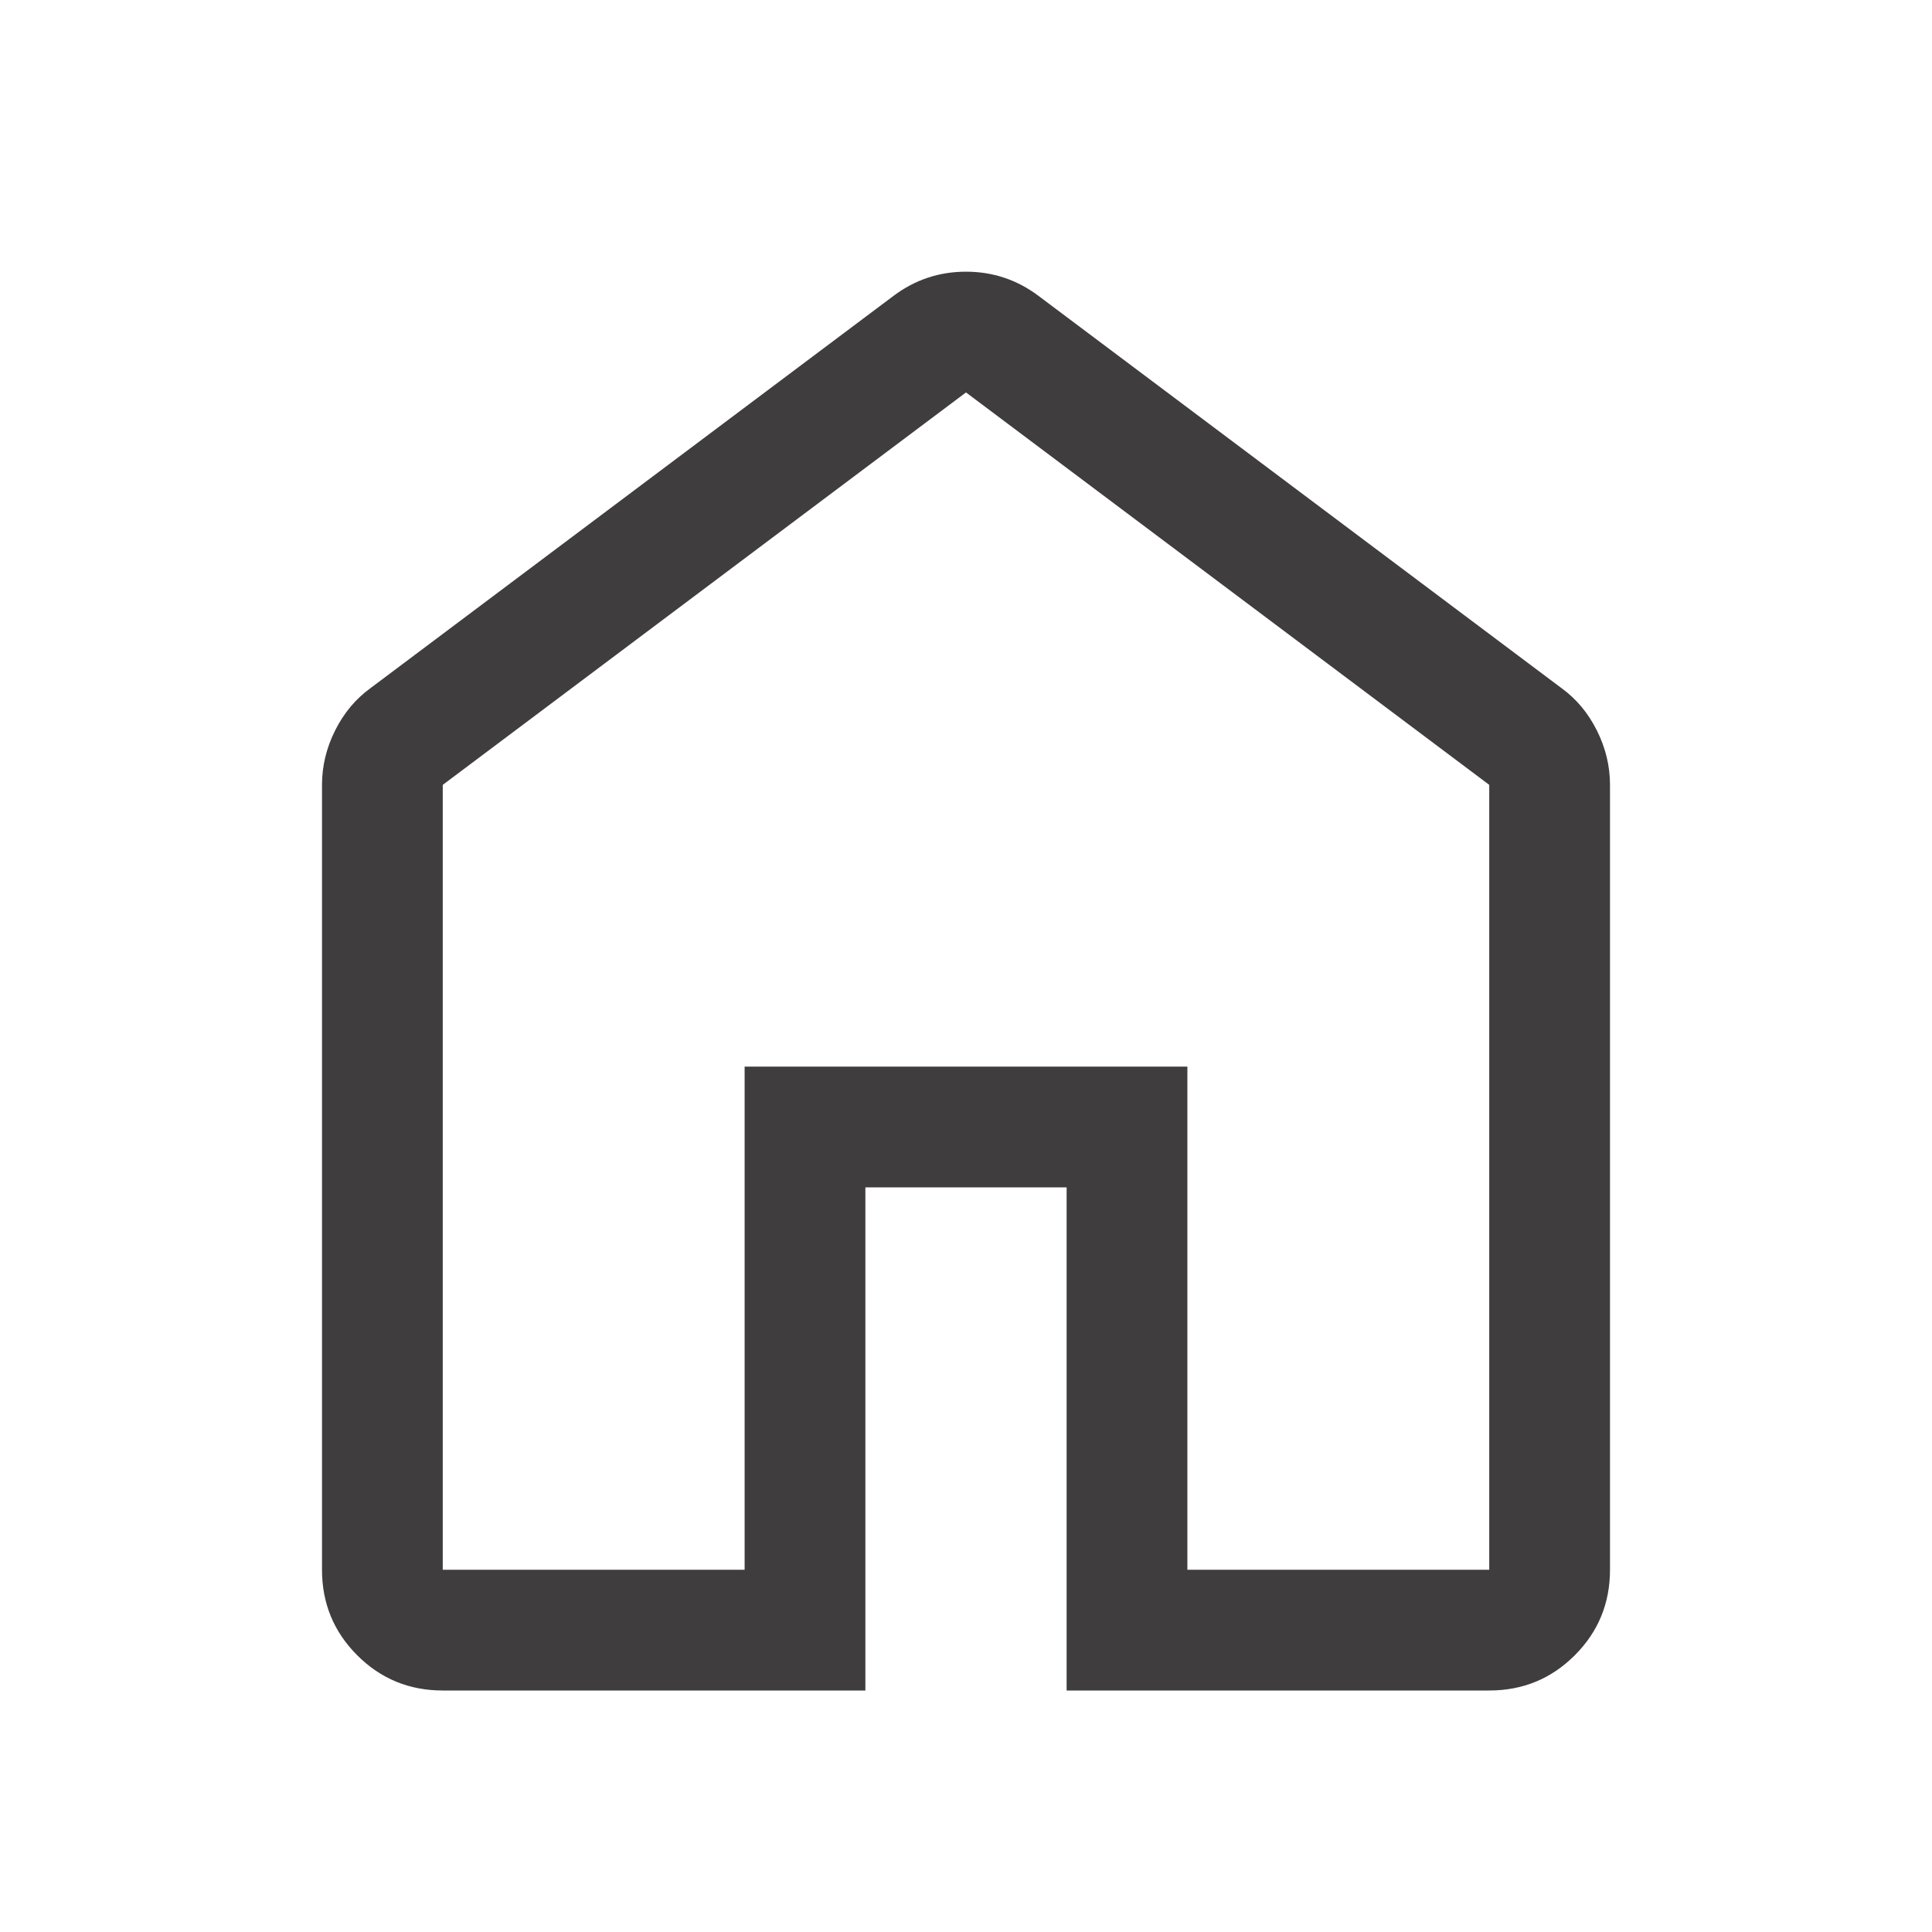
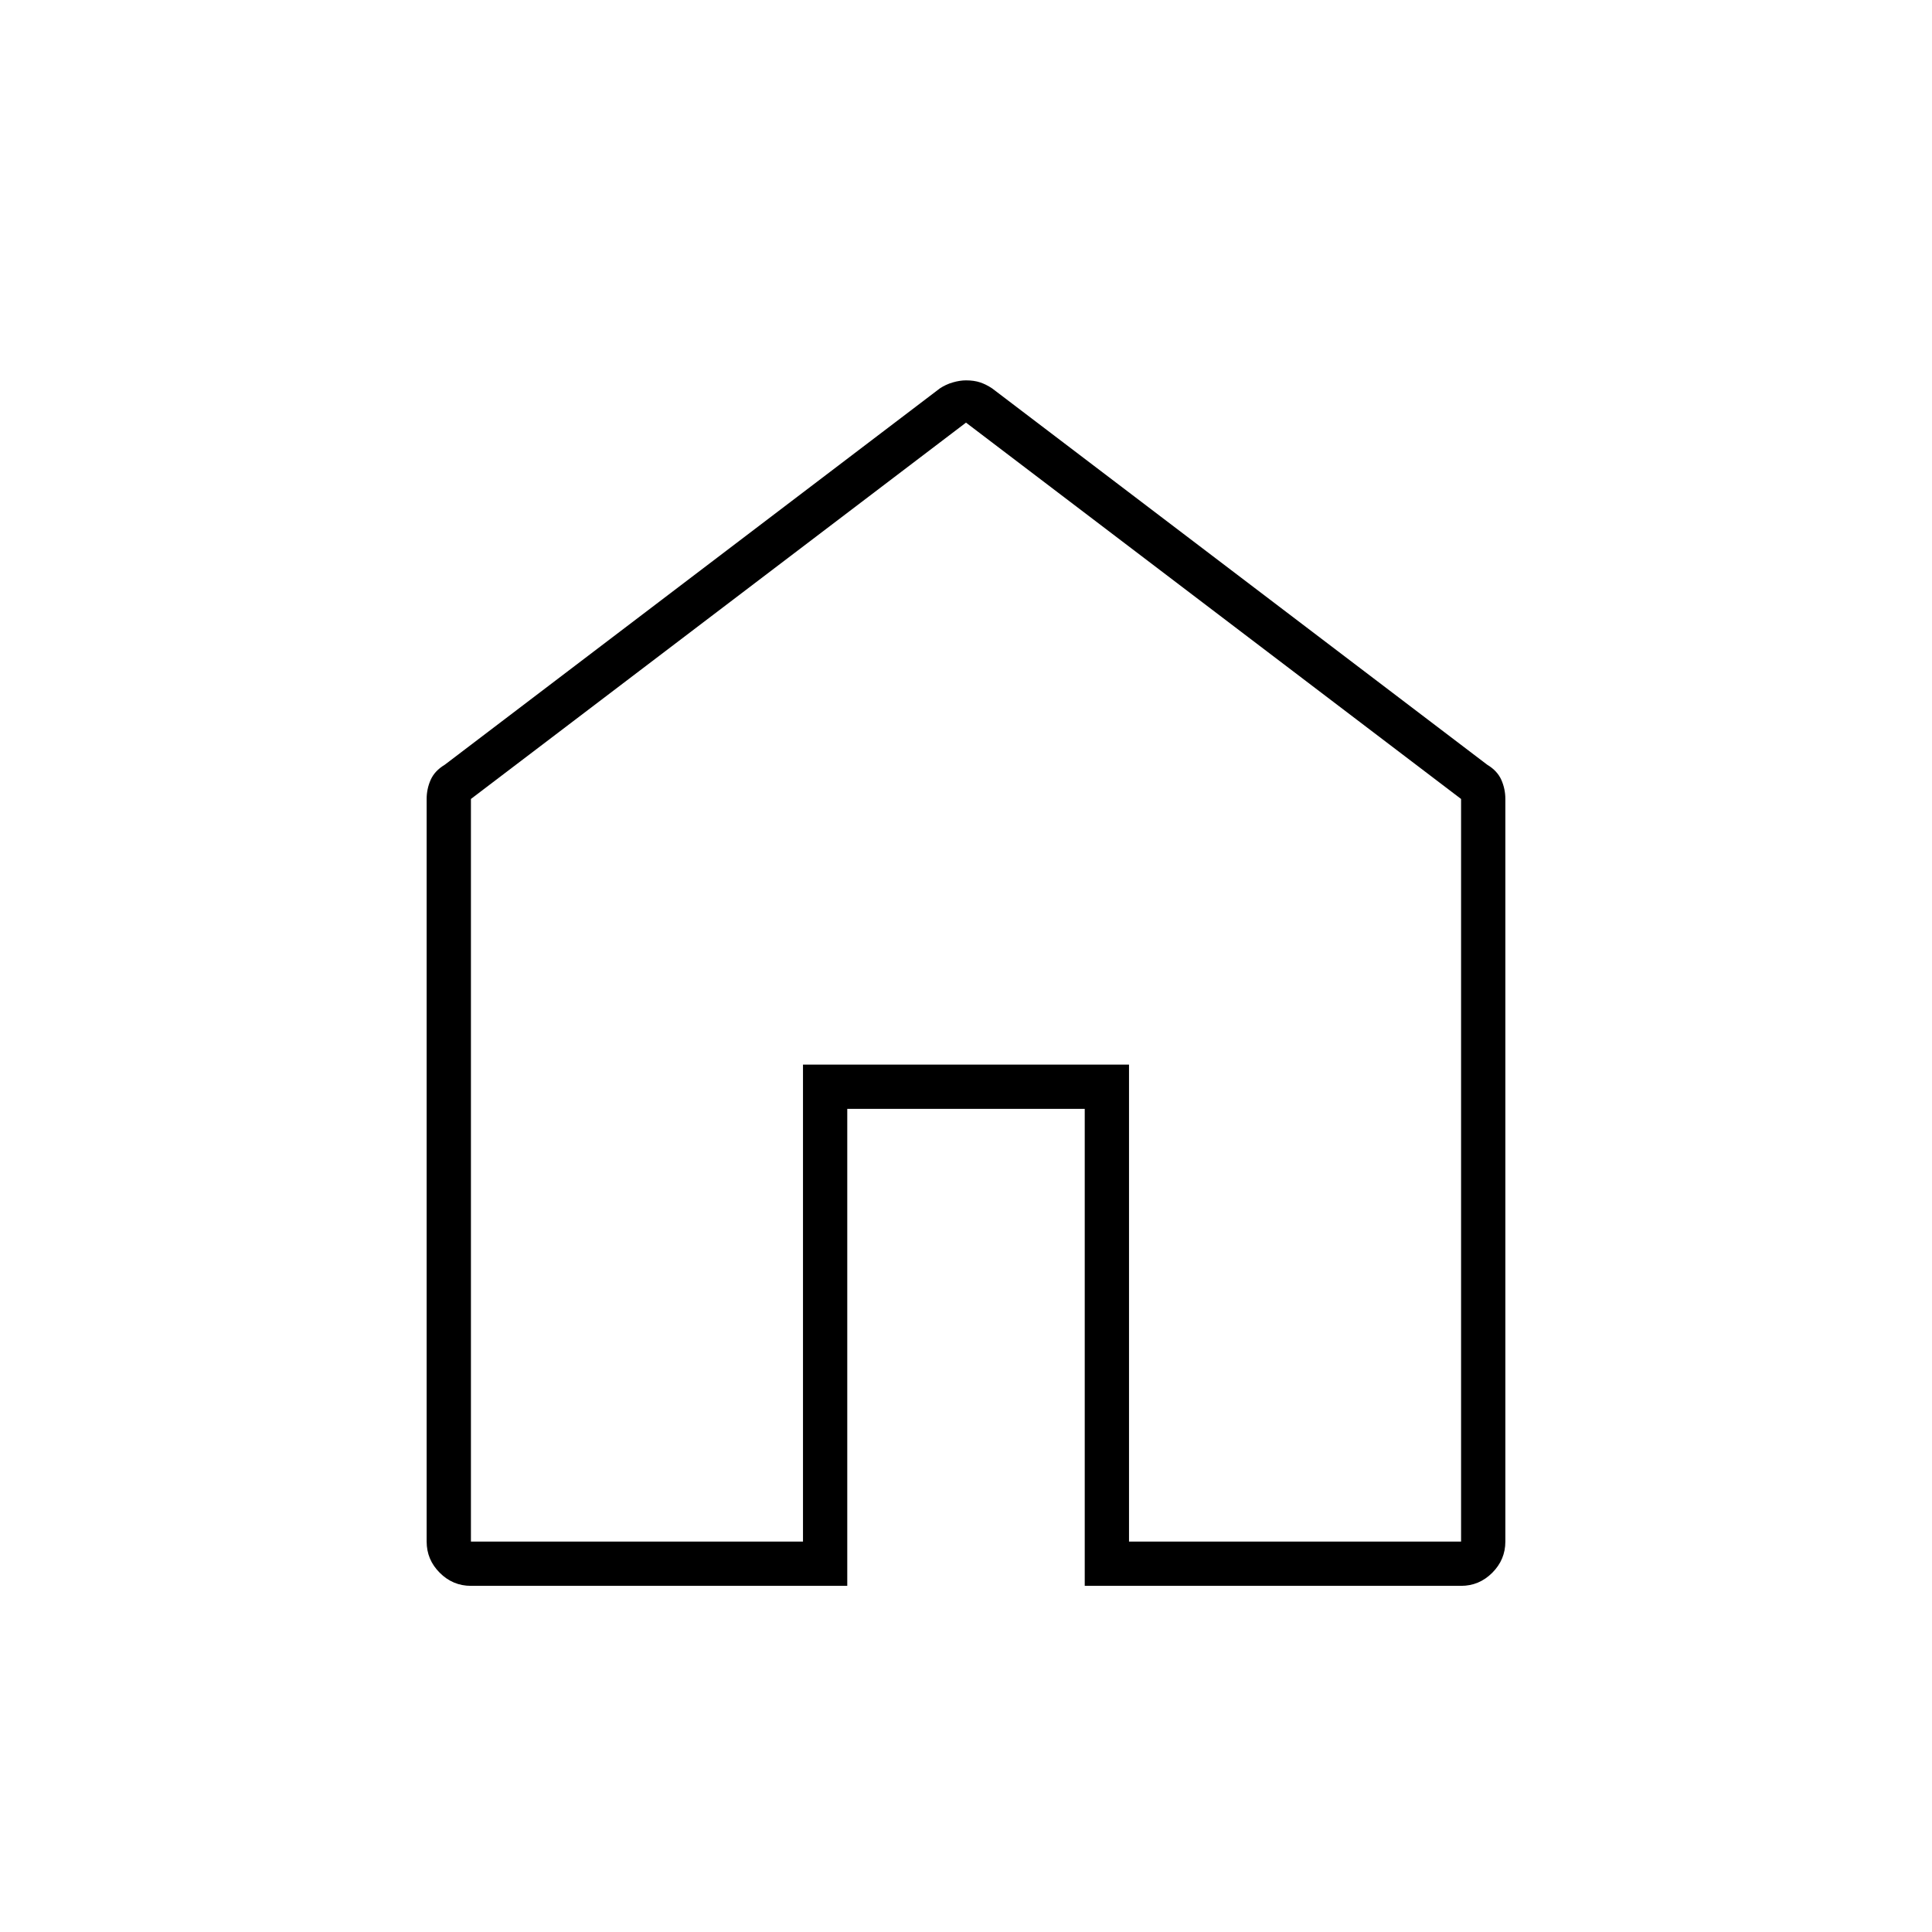
<svg xmlns="http://www.w3.org/2000/svg" height="48" width="48">
-   <path fill="#403D3E" d="M11 39h7.5V26.5h11V39H37V19.5L24 9.75 11 19.5Zm0 3q-1.25 0-2.125-.875T8 39V19.5q0-.7.325-1.35.325-.65.875-1.05l13-9.75q.4-.3.85-.45.45-.15.95-.15.5 0 .95.15.45.15.85.45l13 9.75q.55.4.875 1.05.325.65.325 1.35V39q0 1.25-.875 2.125T37 42H26.5V29.5h-5V42Zm13-17.65Z" />
+   <path d="M11.7 38.3h8.25V26.45h8.1V38.3h8.25V19.85L24 10.5l-12.3 9.35Zm0 1.1q-.45 0-.775-.325T10.6 38.3V19.85q0-.25.1-.475.1-.225.35-.375l12.3-9.35q.15-.1.325-.15.175-.05.325-.05.2 0 .35.05.15.05.3.15L36.95 19q.25.15.35.375.1.225.1.475V38.3q0 .45-.325.775t-.775.325h-9.35V27.55h-5.9V39.4Zm12.3-15Z" />
</svg>
